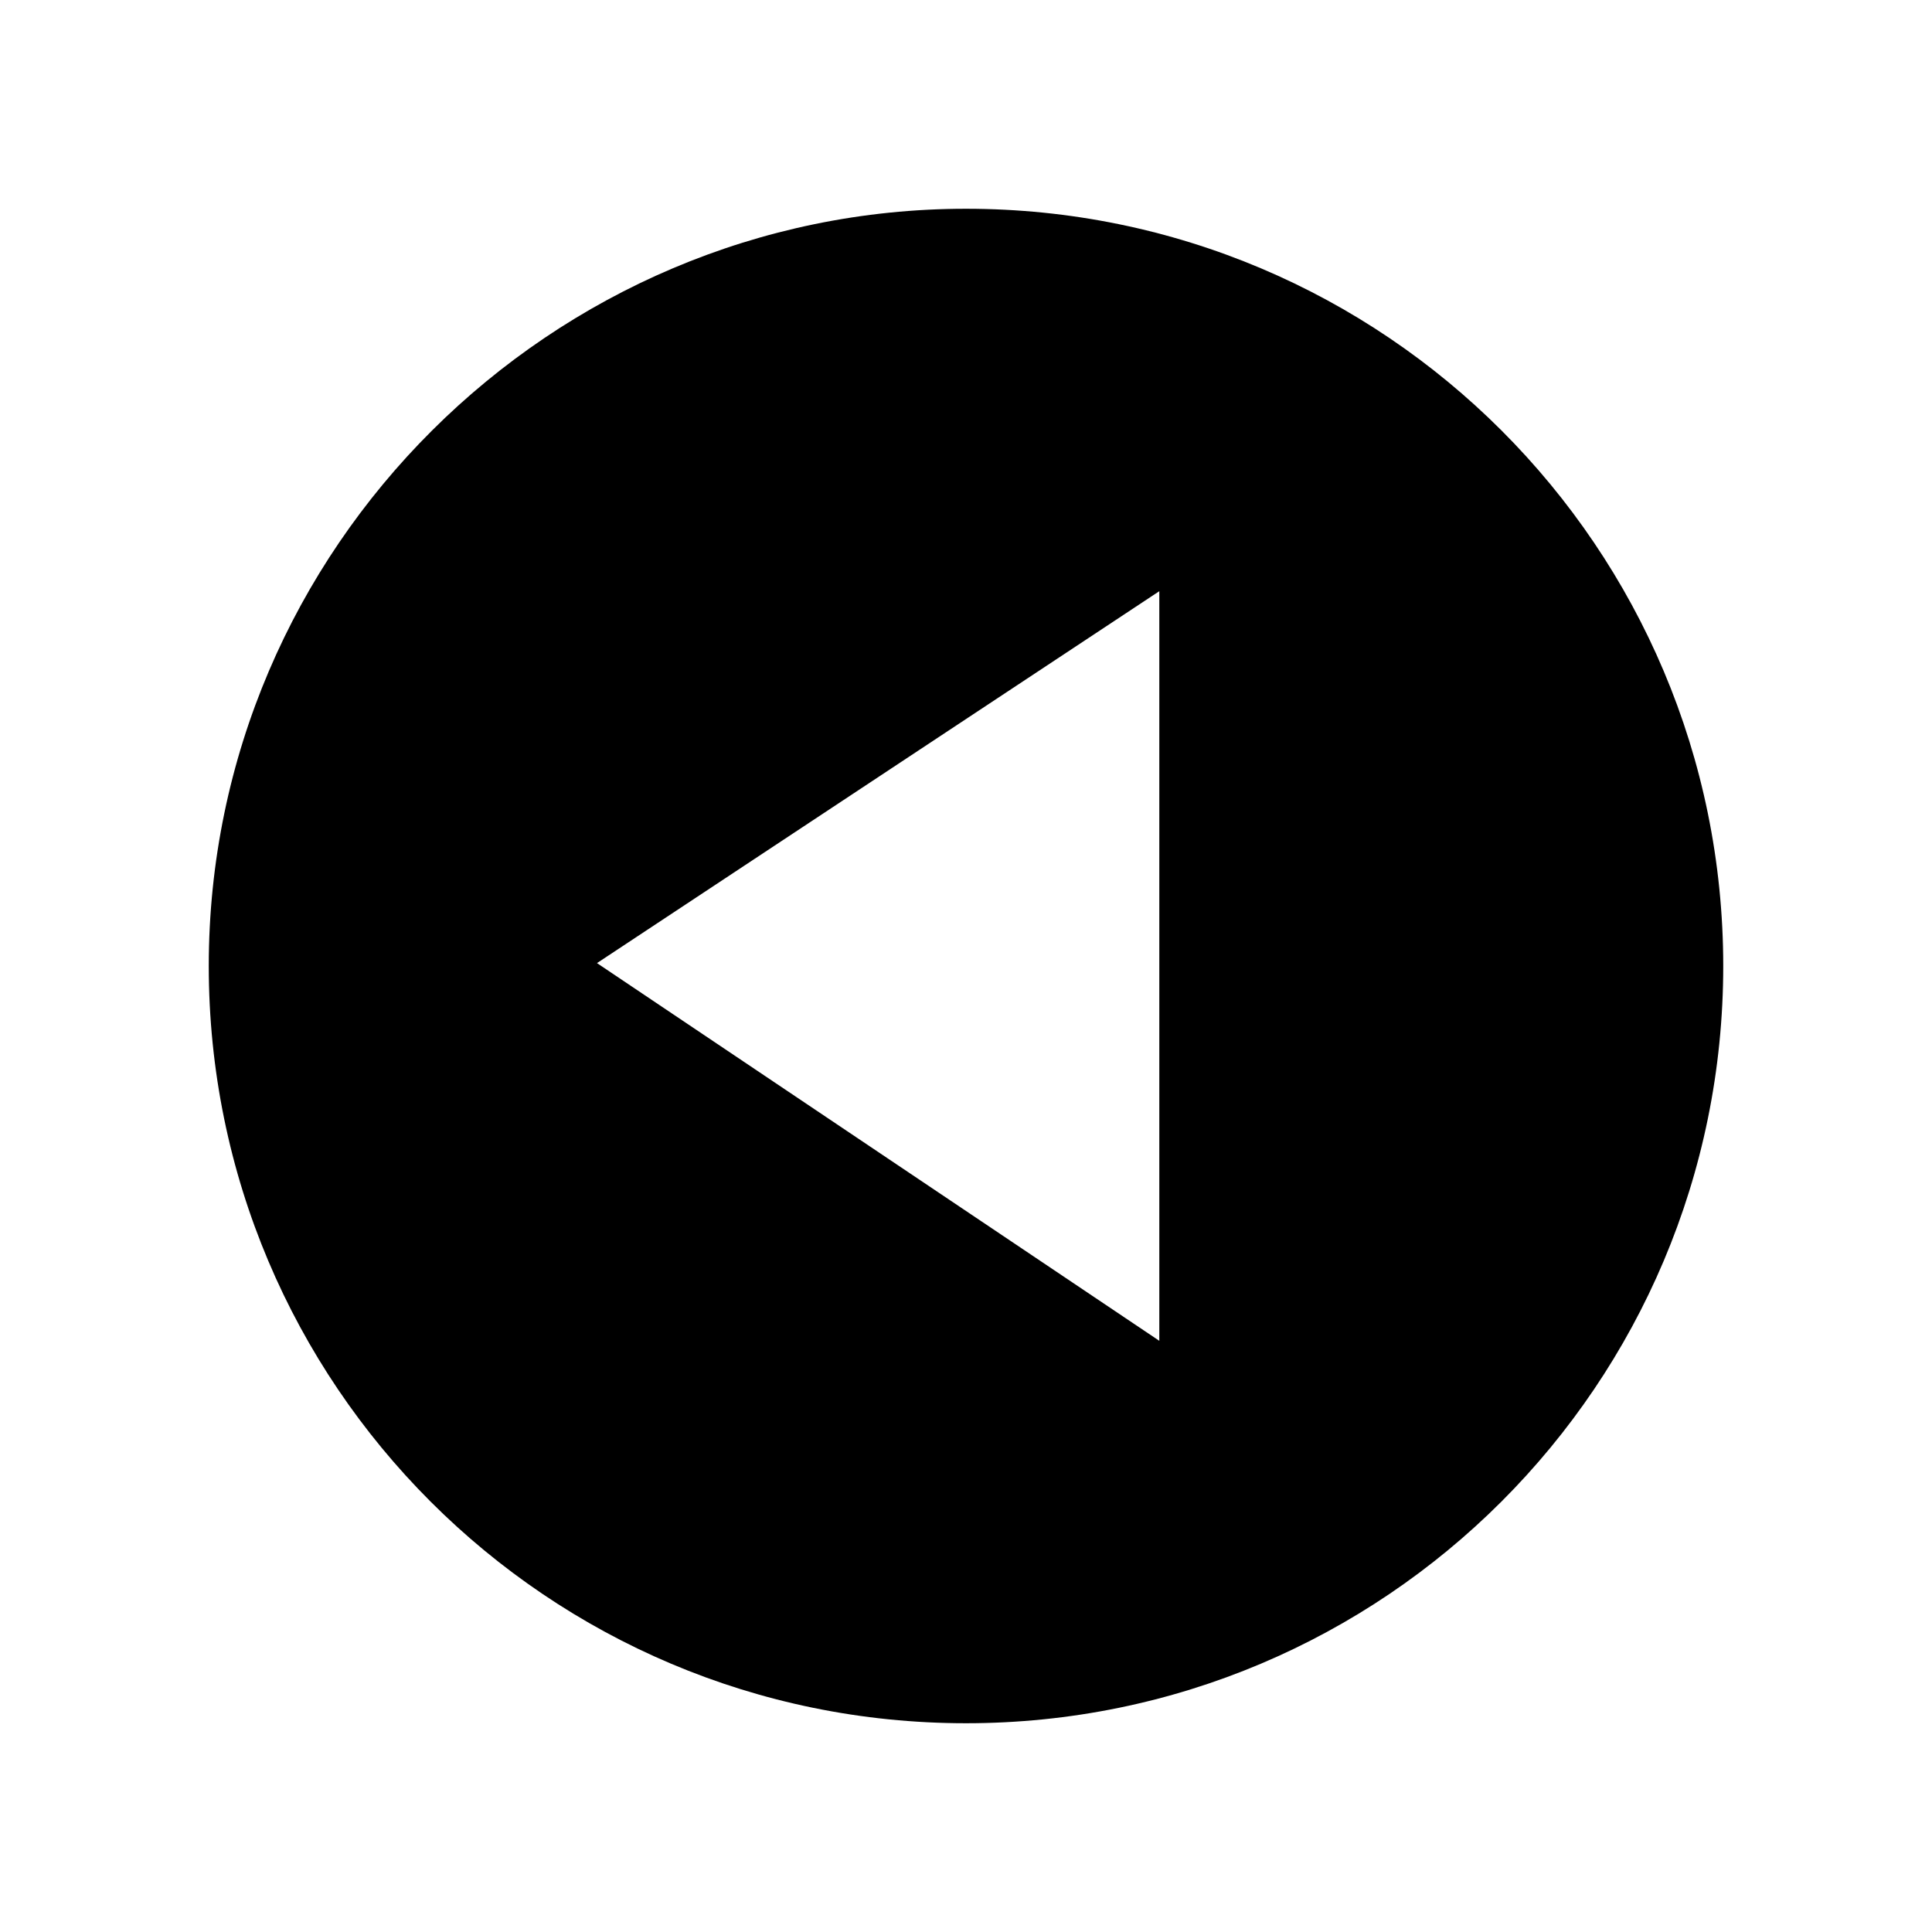
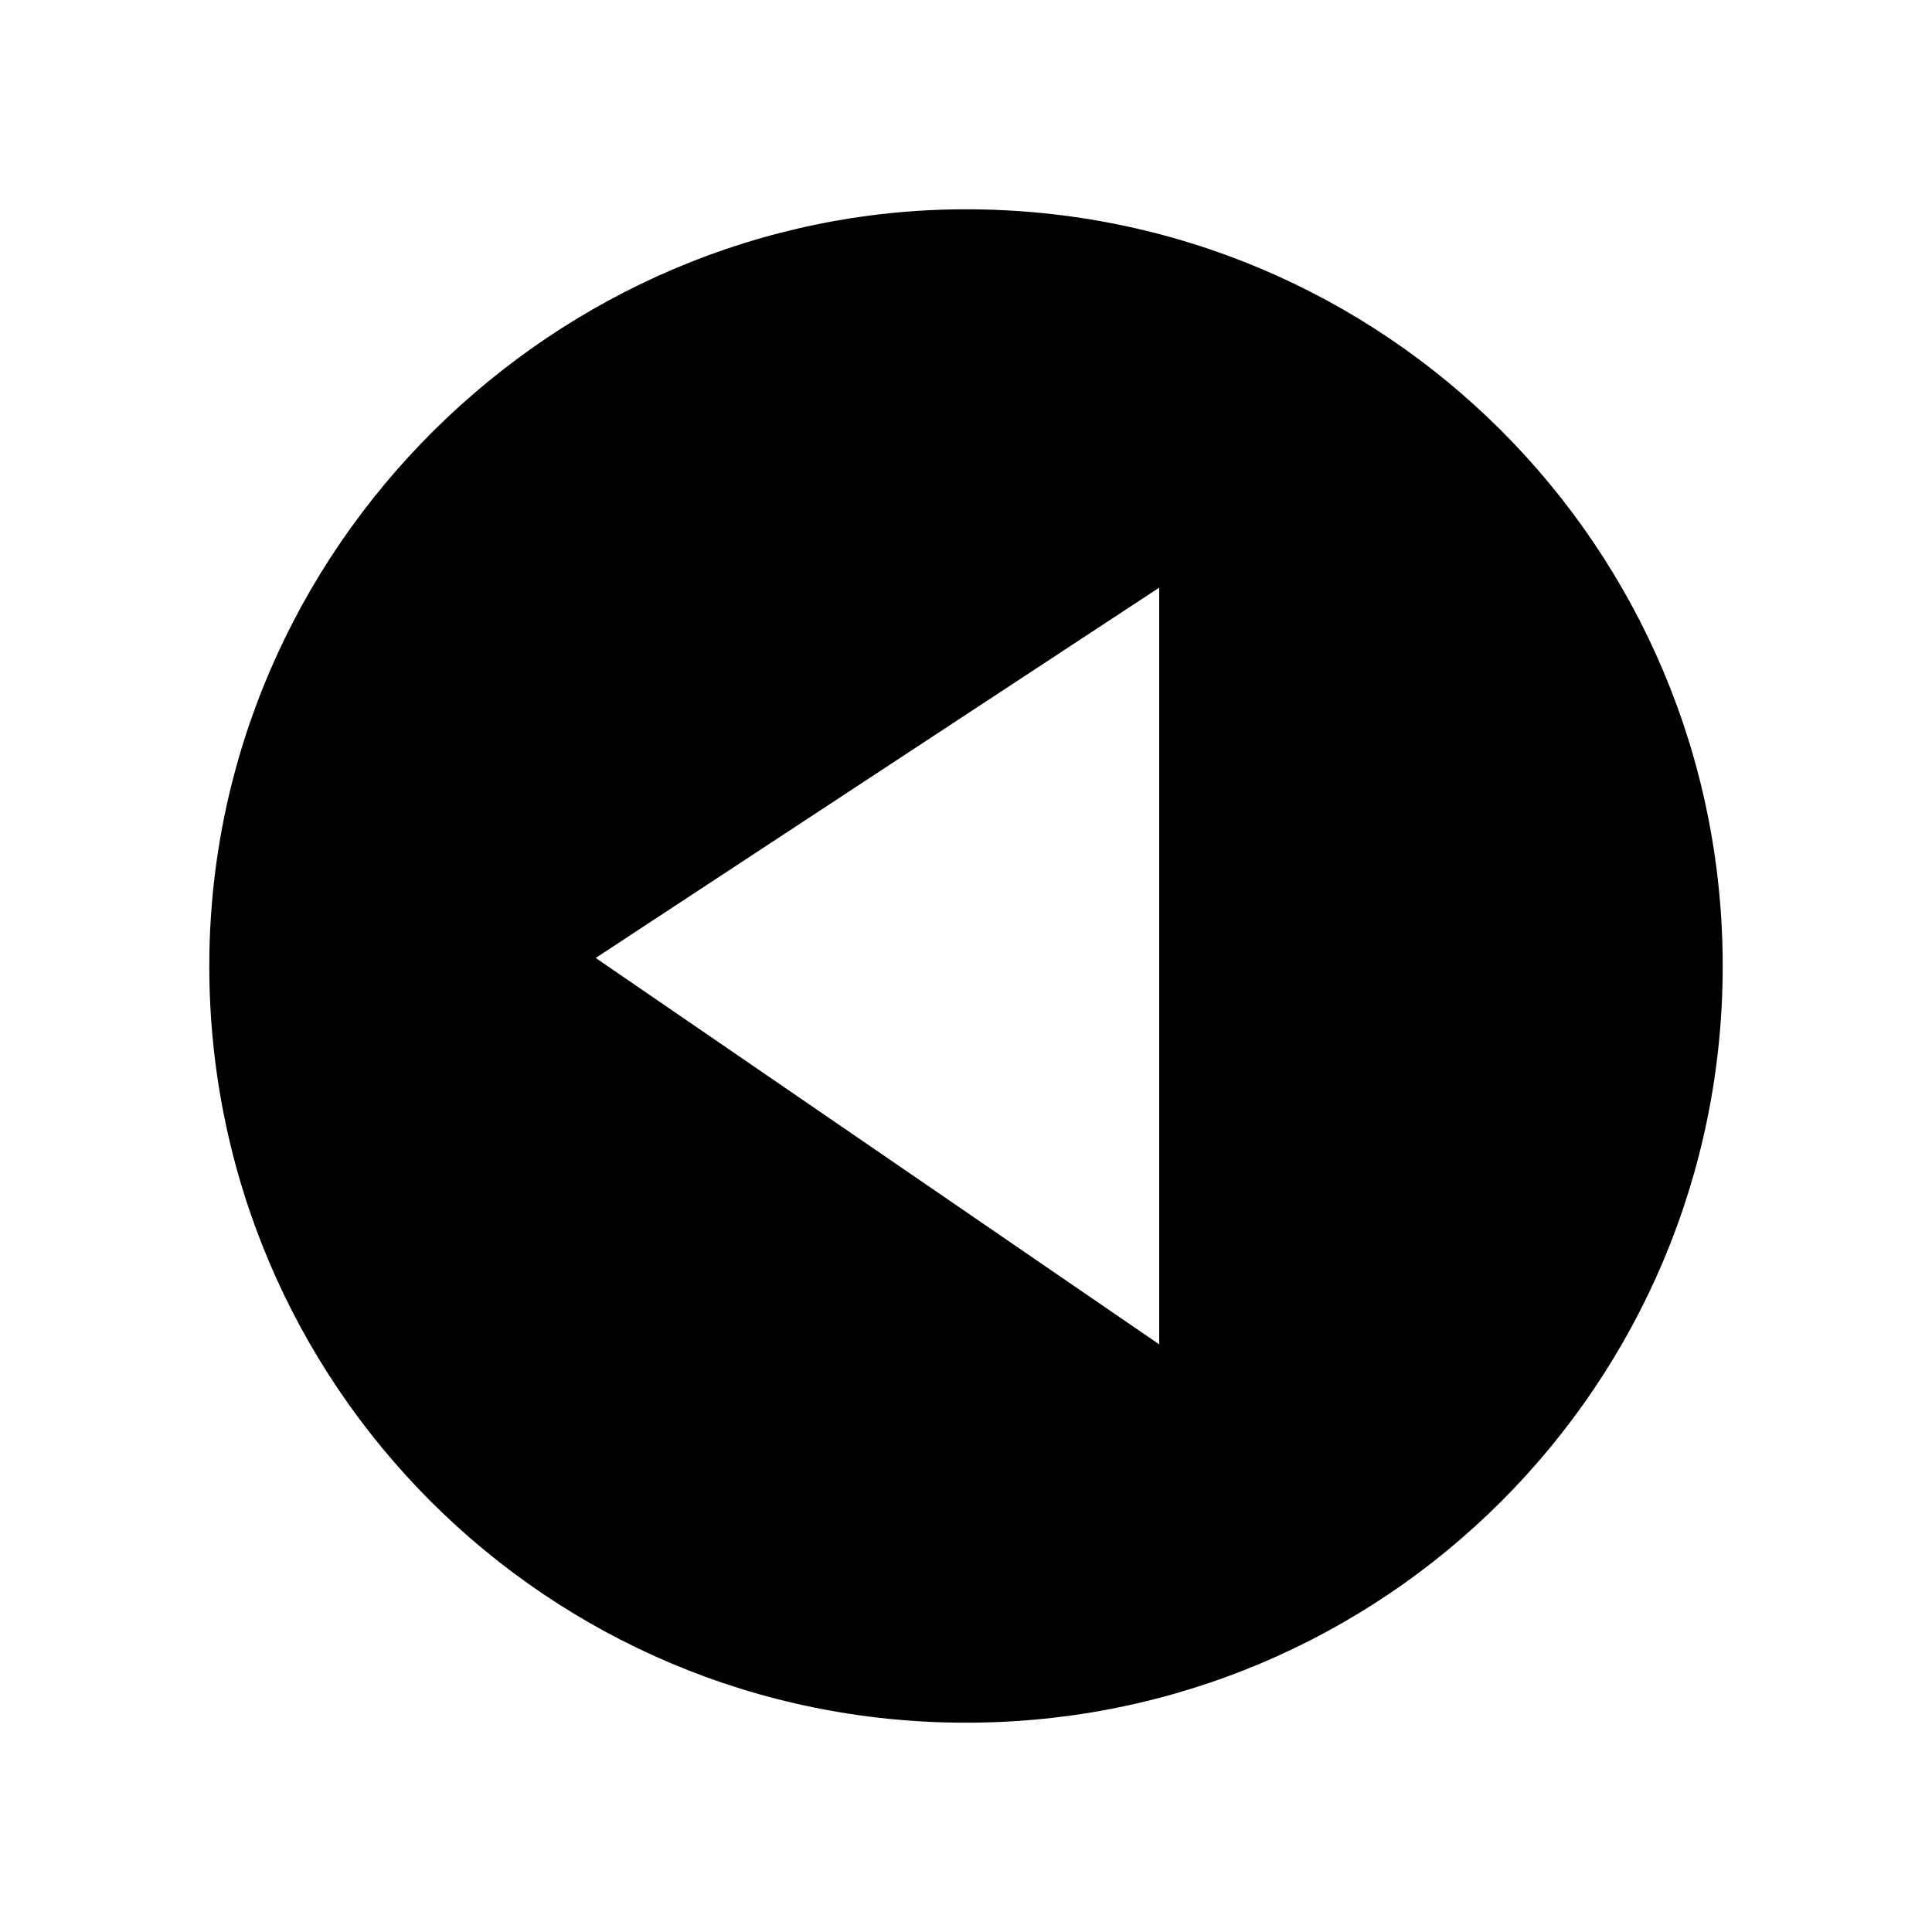
- <svg xmlns="http://www.w3.org/2000/svg" width="24px" height="24px" viewBox="0 0 18 18" version="1.1">
+ <svg xmlns="http://www.w3.org/2000/svg" version="1.1" id="Layer_1" x="0px" y="0px" viewBox="0 0 24 24" style="enable-background:new 0 0 24 24;" xml:space="preserve">
  <g id="surface1">
-     <path style=" stroke:none;fill-rule:nonzero;fill:rgb(0%,0%,0%);fill-opacity:1;" d="M 9 1.945 C 12.898 1.945 16.055 5.102 16.055 9 C 16.055 12.898 12.898 16.055 9 16.055 C 5.102 16.055 1.945 12.898 1.945 9 C 1.945 5.102 5.141 1.945 9 1.945 Z M 10.801 12.492 L 10.801 5.508 L 5.562 8.973 Z M 10.801 12.492 " />
+     <path d="M12,2.6c5.2,0,9.4,4.2,9.4,9.4s-4.2,9.4-9.4,9.4S2.6,17.2,2.6,12S6.9,2.6,12,2.6z M14.4,16.7V7.3l-7,4.6L14.4,16.7z" />
  </g>
</svg>
